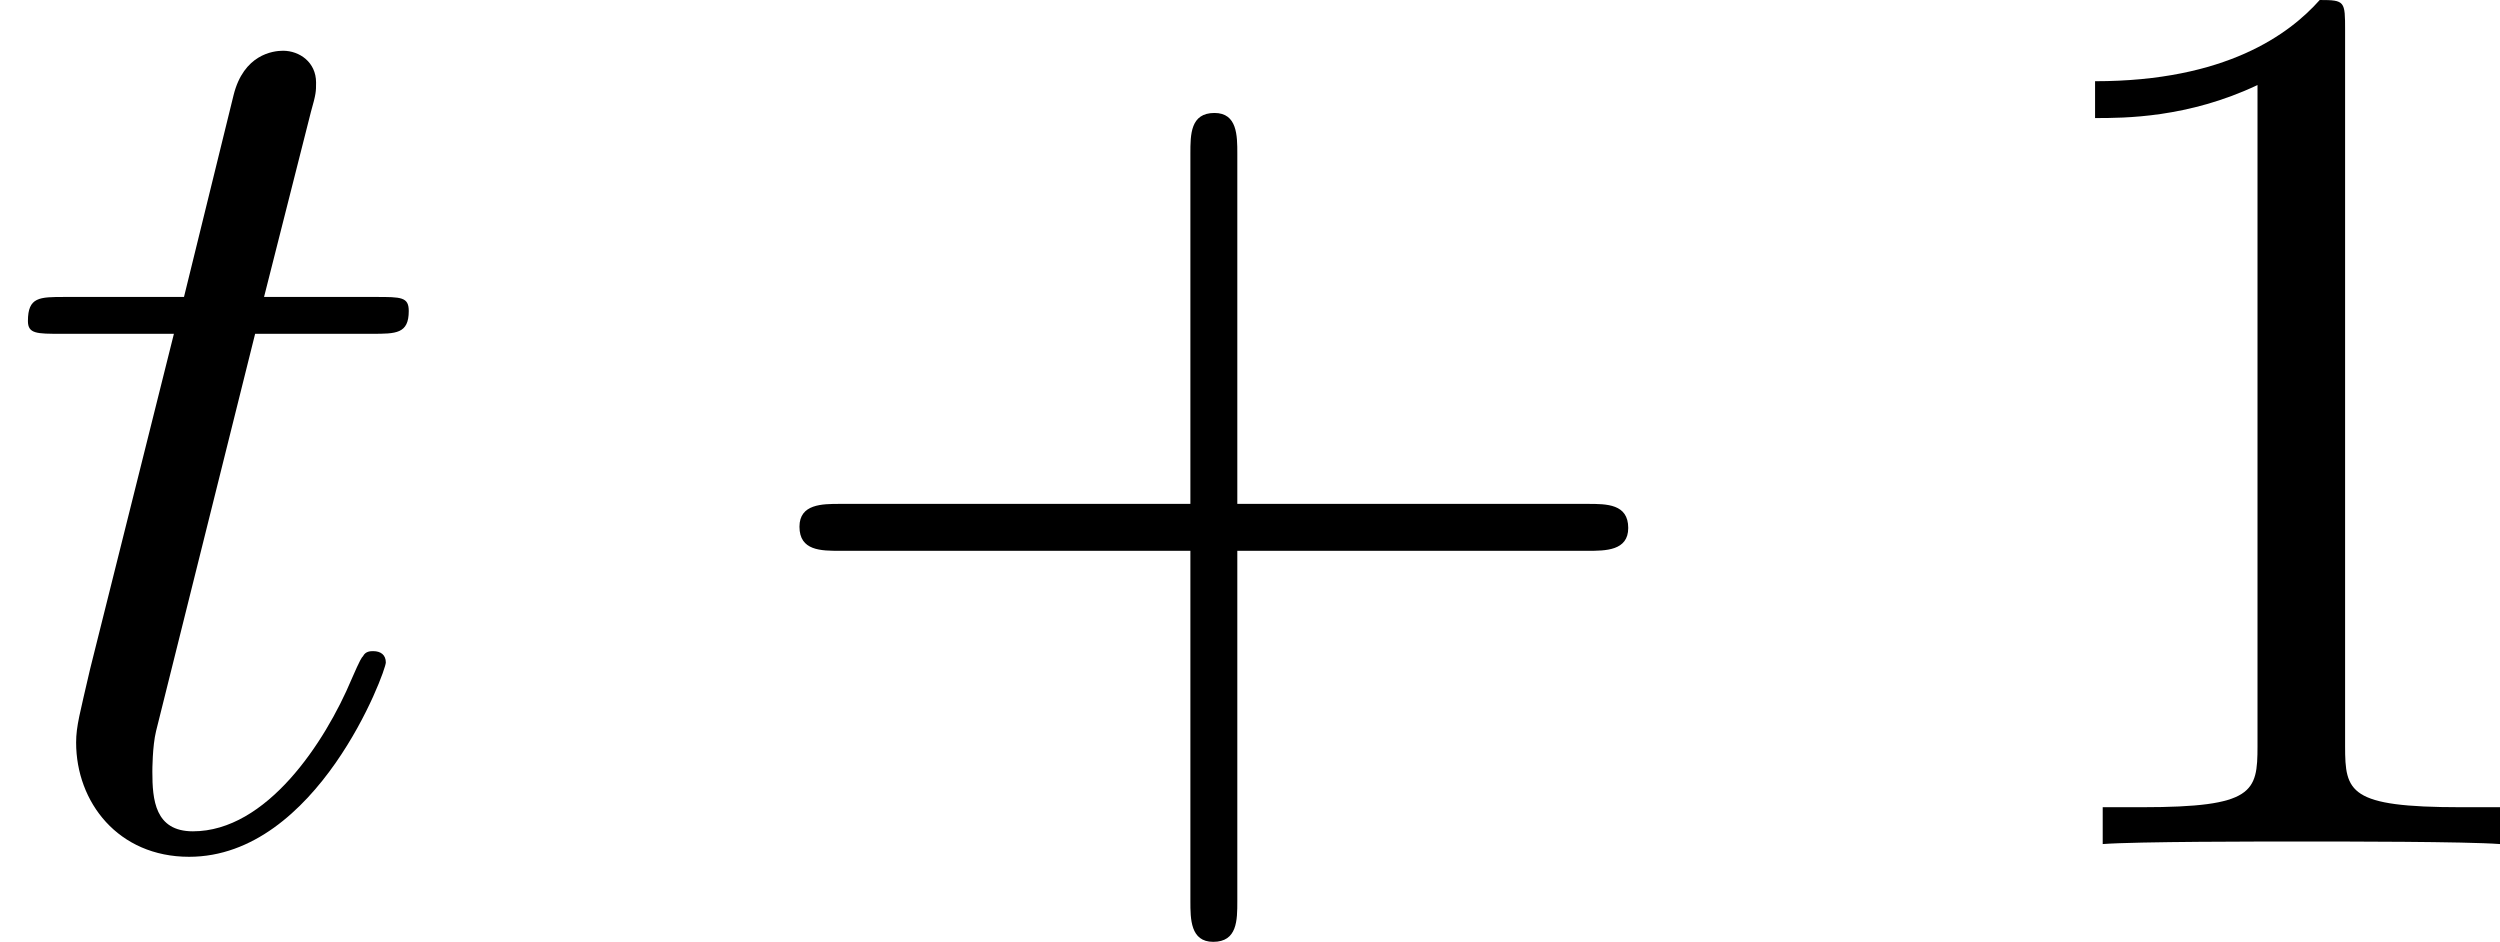
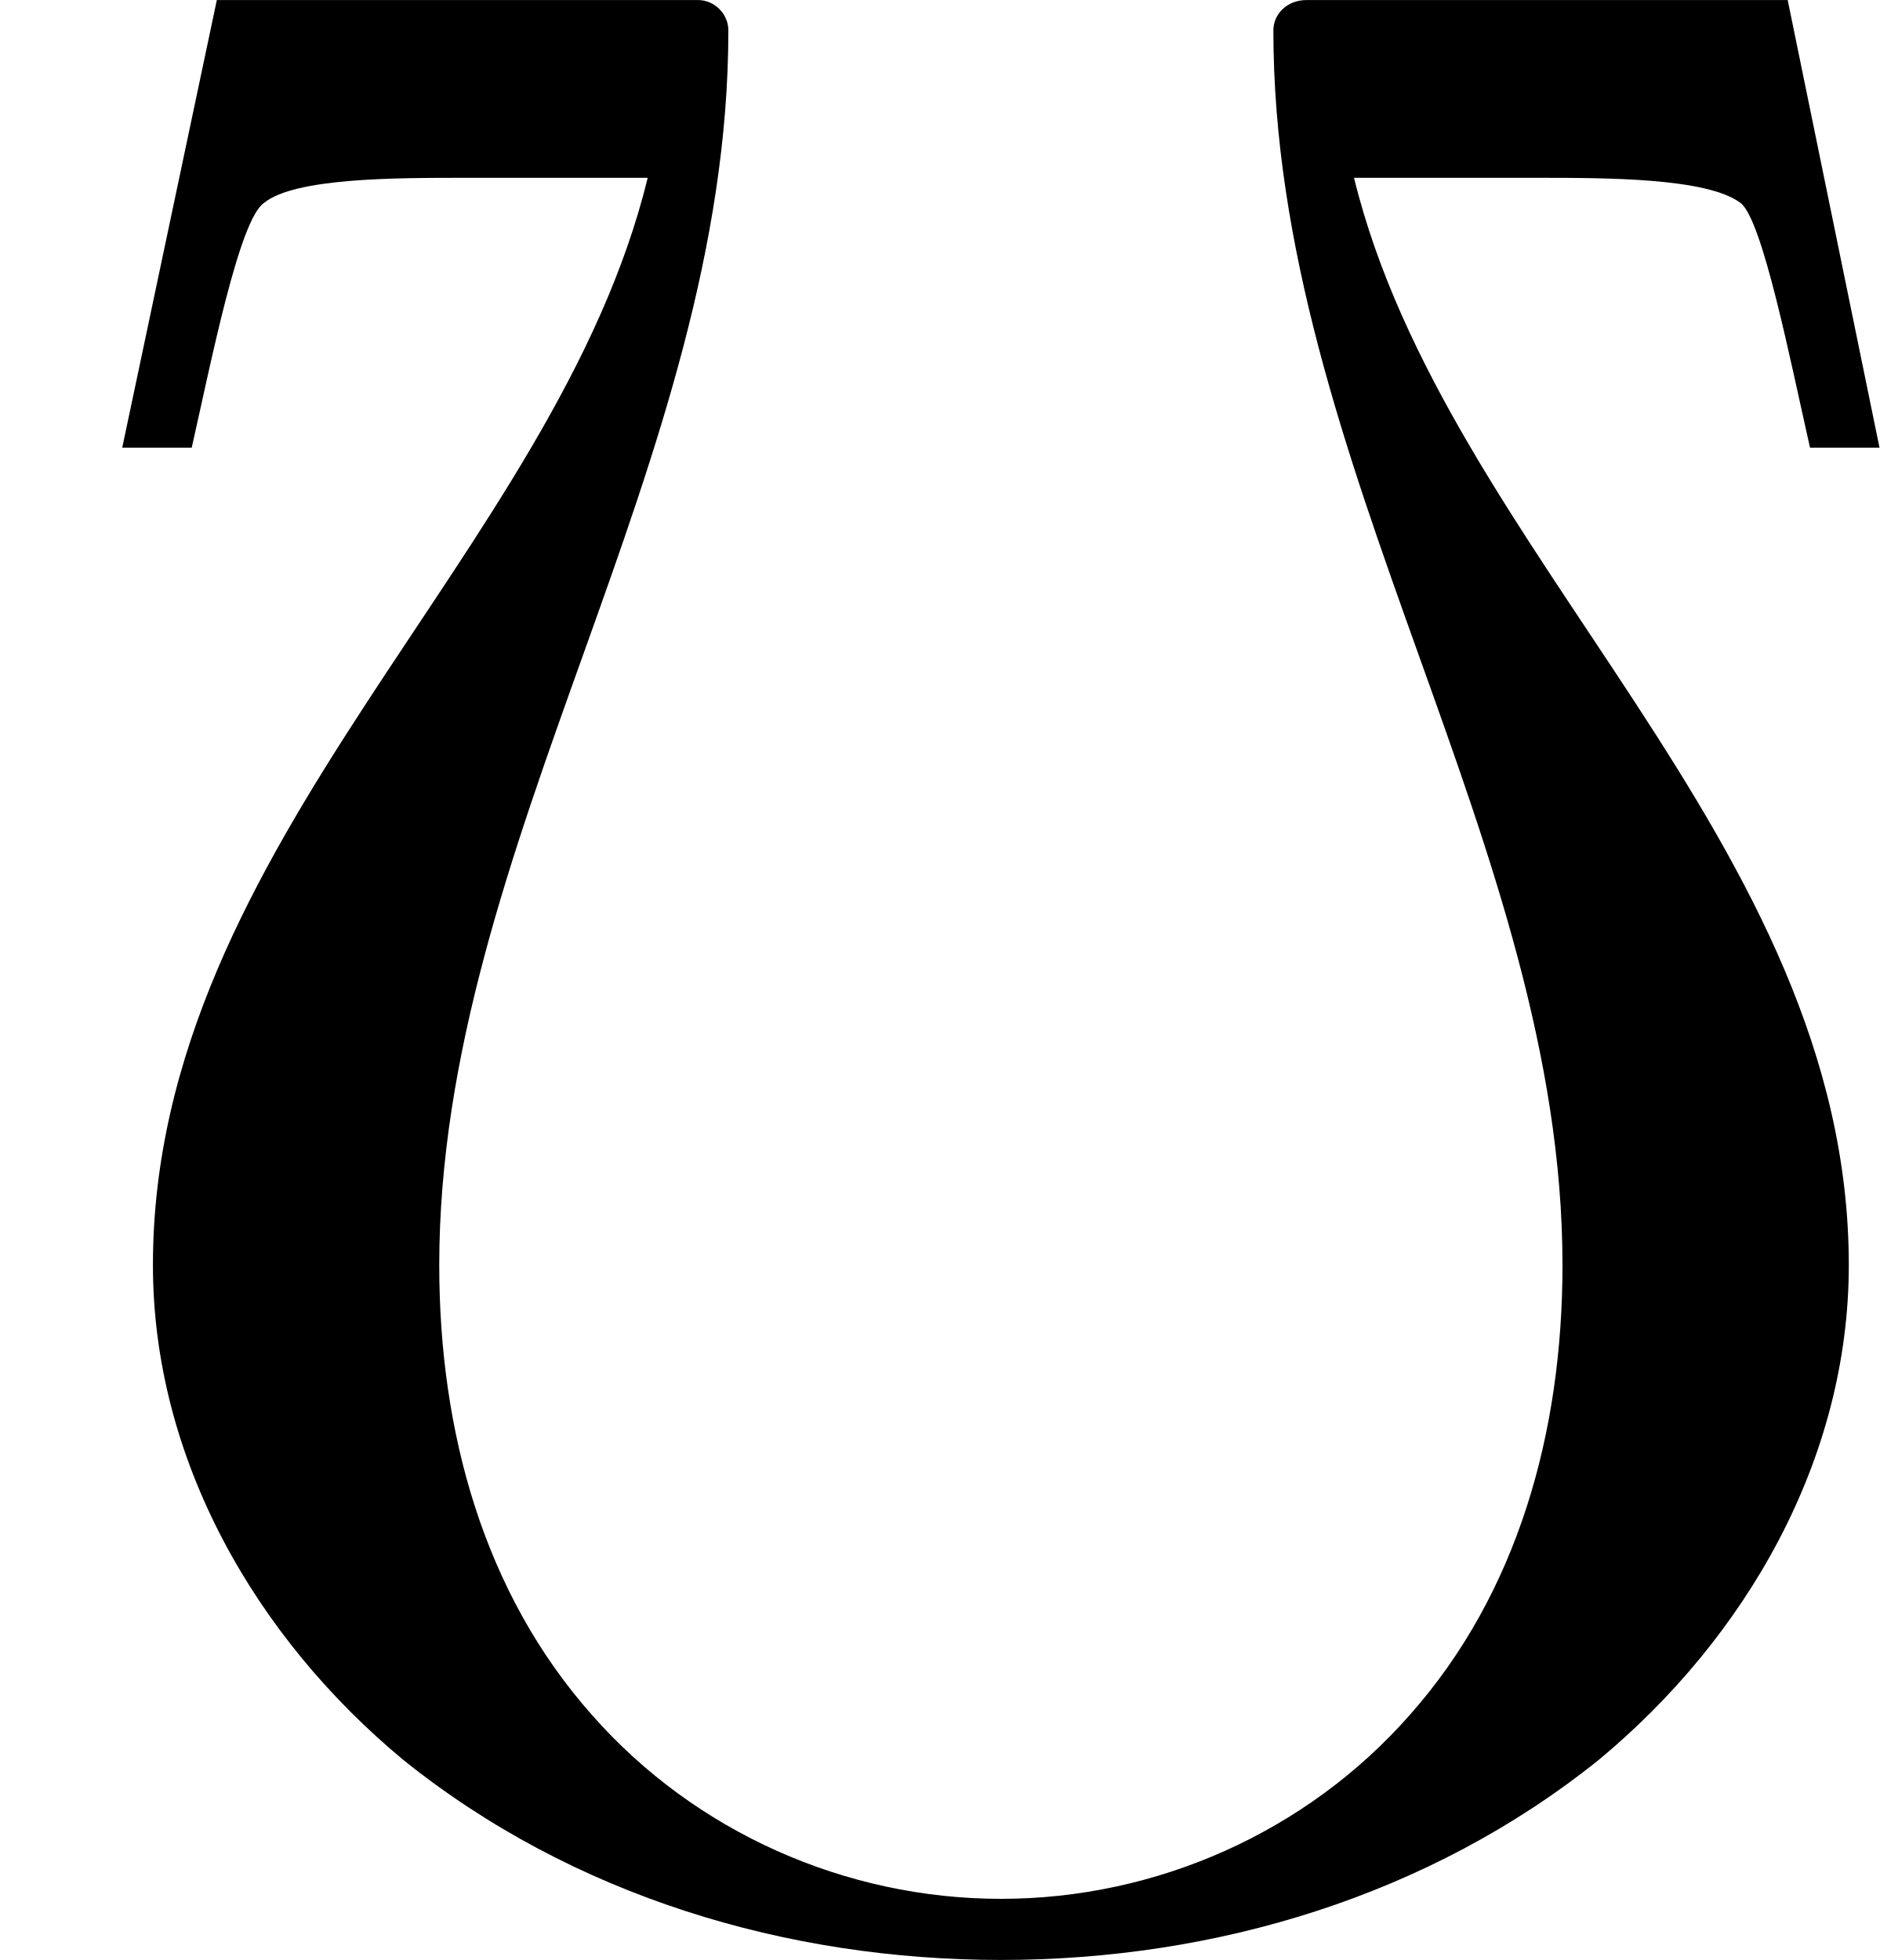
- <svg xmlns="http://www.w3.org/2000/svg" xmlns:xlink="http://www.w3.org/1999/xlink" version="1.1" width="23.547pt" height="8.871pt" viewBox="39.459 128.767 23.547 8.871">
+ <svg xmlns="http://www.w3.org/2000/svg" xmlns:xlink="http://www.w3.org/1999/xlink" version="1.1" width="8.082pt" height="8.428pt" viewBox="30.234 114.106 8.082 8.428">
  <defs>
-     <path id="g45-43" d="M4.77-2.762H8.07C8.237-2.762 8.452-2.762 8.452-2.977C8.452-3.204 8.249-3.204 8.07-3.204H4.77V-6.504C4.77-6.671 4.77-6.886 4.555-6.886C4.328-6.886 4.328-6.683 4.328-6.504V-3.204H1.028C.861-3.204 .646-3.204 .646-2.989C.646-2.762 .849-2.762 1.028-2.762H4.328V.538C4.328 .705 4.328 .921 4.543 .921C4.77 .921 4.77 .717 4.77 .538V-2.762Z" />
-     <path id="g45-49" d="M3.443-7.663C3.443-7.938 3.443-7.95 3.204-7.95C2.917-7.627 2.319-7.185 1.088-7.185V-6.838C1.363-6.838 1.961-6.838 2.618-7.149V-.921C2.618-.49 2.582-.347 1.53-.347H1.16V0C1.482-.024 2.642-.024 3.037-.024S4.579-.024 4.902 0V-.347H4.531C3.479-.347 3.443-.49 3.443-.921V-7.663Z" />
-     <path id="g34-116" d="M2.403-4.806H3.503C3.73-4.806 3.85-4.806 3.85-5.021C3.85-5.153 3.778-5.153 3.539-5.153H2.487L2.929-6.898C2.977-7.066 2.977-7.089 2.977-7.173C2.977-7.364 2.821-7.472 2.666-7.472C2.57-7.472 2.295-7.436 2.2-7.054L1.733-5.153H.61C.371-5.153 .263-5.153 .263-4.926C.263-4.806 .347-4.806 .574-4.806H1.638L.849-1.65C.753-1.231 .717-1.112 .717-.956C.717-.395 1.112 .12 1.781 .12C2.989 .12 3.634-1.626 3.634-1.71C3.634-1.781 3.587-1.817 3.515-1.817C3.491-1.817 3.443-1.817 3.419-1.769C3.407-1.757 3.395-1.745 3.312-1.554C3.061-.956 2.511-.12 1.817-.12C1.459-.12 1.435-.418 1.435-.681C1.435-.693 1.435-.921 1.47-1.064L2.403-4.806Z" />
+     <use id="g16-48" xlink:href="#g8-48" transform="scale(1.2)" />
+     <path id="g8-48" d="M2.501-6.804H.777L.438-5.2H.687C.757-5.509 .857-6.017 .946-6.077C1.056-6.167 1.415-6.167 1.664-6.167H2.321C1.993-4.822 .548-3.786 .548-2.271C.548-1.574 .917-.936 1.445-.498C2.052-.01 2.819 .219 3.587 .219S5.121-.01 5.729-.498C6.257-.936 6.625-1.574 6.625-2.271C6.625-3.786 5.181-4.822 4.852-6.167H5.509C5.758-6.167 6.117-6.167 6.237-6.077C6.316-6.017 6.416-5.509 6.486-5.2H6.735L6.406-6.804H4.682C4.613-6.804 4.563-6.755 4.563-6.695C4.563-5.141 5.599-3.776 5.599-2.271C5.599-1.674 5.44-1.096 5.051-.658C4.682-.239 4.144 0 3.587 0S2.491-.239 2.122-.658C1.733-1.096 1.574-1.674 1.574-2.271C1.574-3.776 2.61-5.141 2.61-6.695C2.61-6.755 2.56-6.804 2.501-6.804Z" />
  </defs>
  <g id="page1">
-     <use x="39.459" y="136.717" xlink:href="#g34-116" />
-     <use x="46.343" y="136.717" xlink:href="#g45-43" />
-     <use x="58.104" y="136.717" xlink:href="#g45-49" />
+     <use x="30.234" y="122.271" xlink:href="#g16-48" />
  </g>
</svg>
